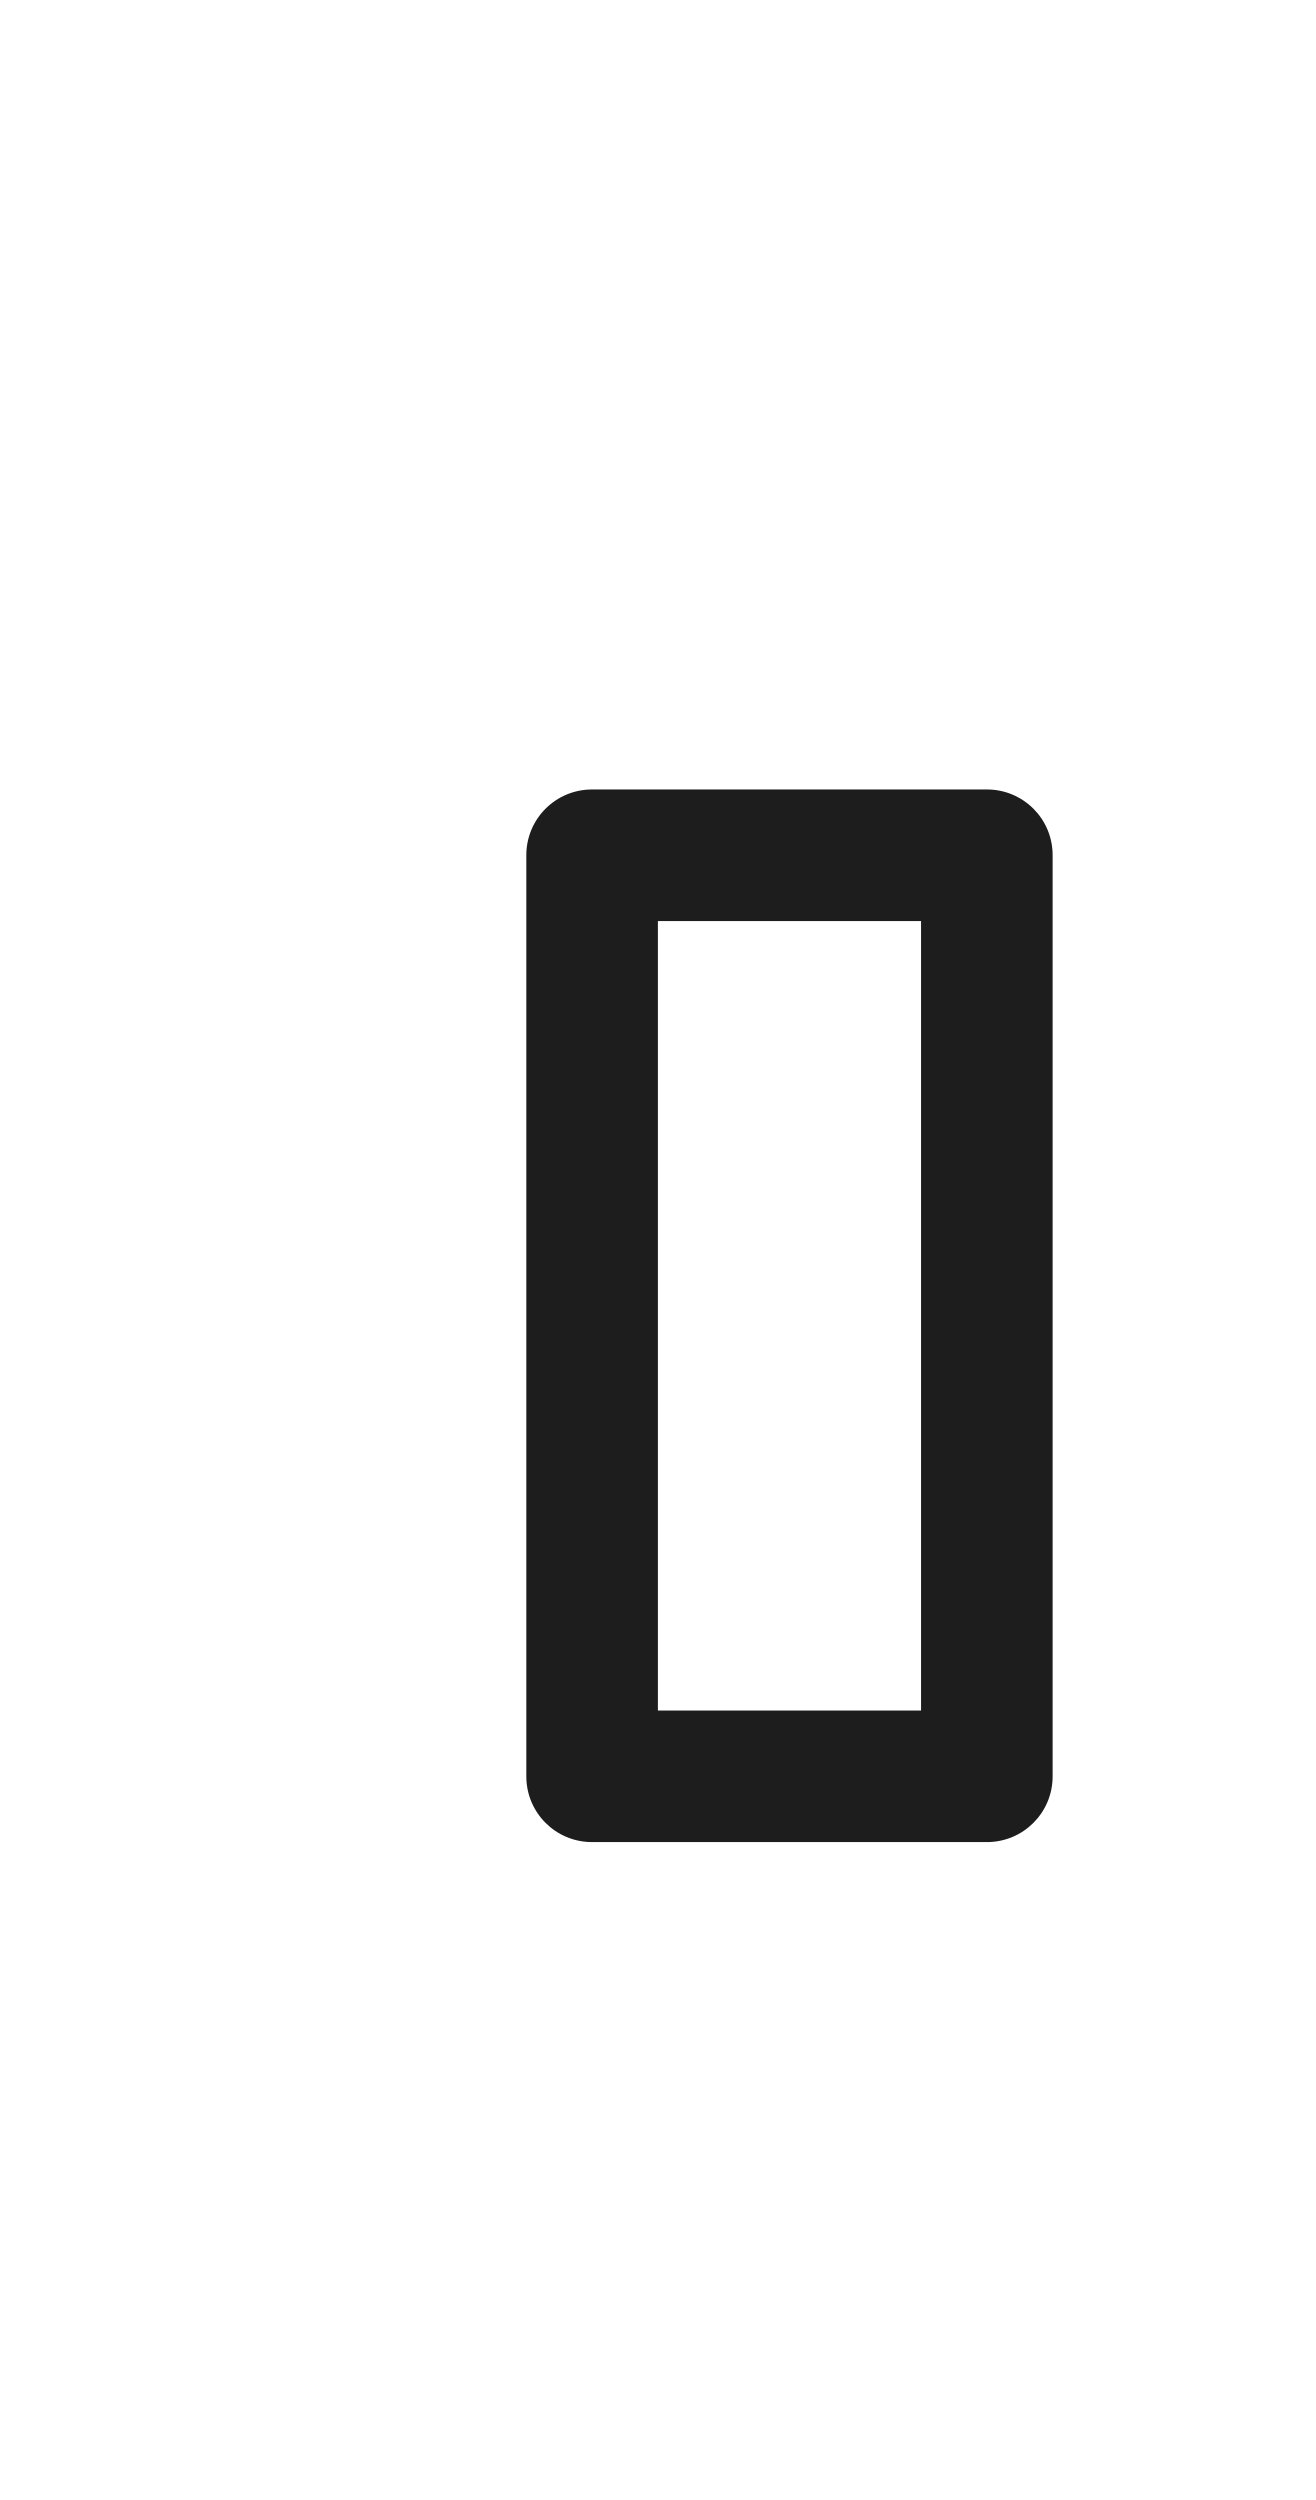
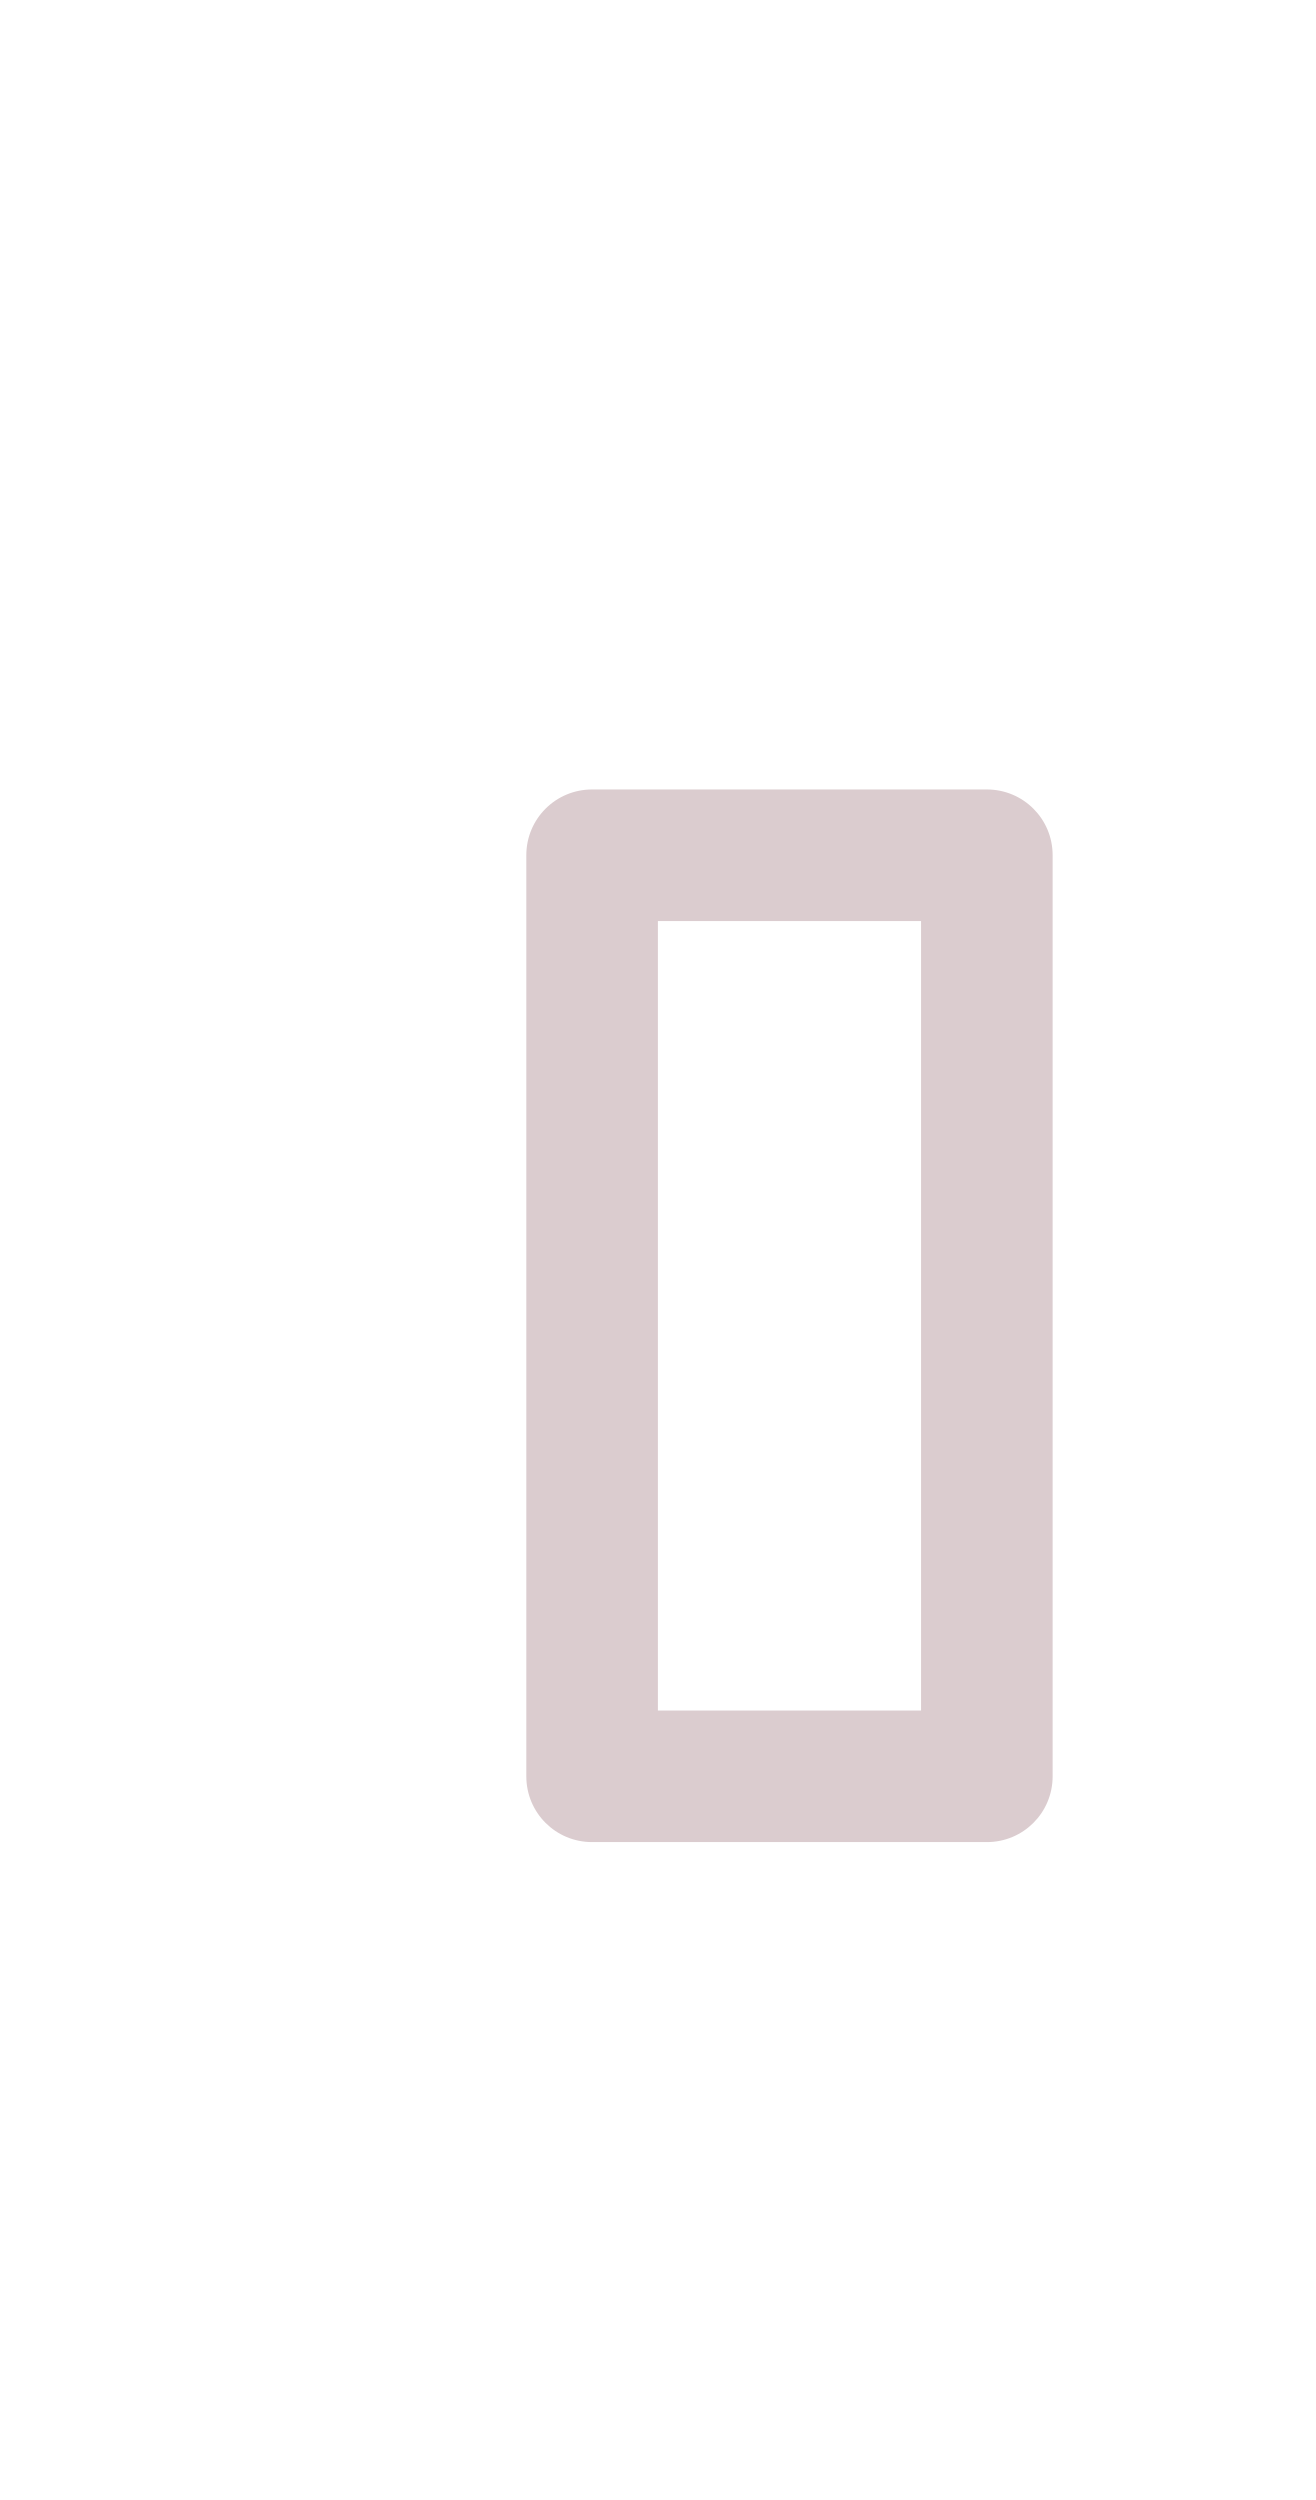
<svg xmlns="http://www.w3.org/2000/svg" width="10" height="19">
  <defs>
    <clipPath>
-       <rect width="10" height="19" x="20" y="1033.36" opacity="0.12" fill="#C44269" color="#D9D6D9" />
+       <rect width="10" height="19" x="20" y="1033.36" opacity="0.12" fill="#442022" color="#cebabf" />
    </clipPath>
  </defs>
  <g transform="translate(0,-1033.362)">
-     <path d="m 4.5,1039.362 c -0.277,0 -0.5,0.223 -0.5,0.5 l 0,7 c 0,0.277 0.223,0.5 0.5,0.5 l 3,0 c 0.277,0 0.5,-0.223 0.5,-0.5 l 0,-7 c 0,-0.277 -0.223,-0.5 -0.5,-0.5 l -3,0 z m 0.5,1 2,0 0,6 -2,0 0,-6 z" fill="#1D1D1D" />
+     <path d="m 4.5,1039.362 c -0.277,0 -0.5,0.223 -0.5,0.5 l 0,7 c 0,0.277 0.223,0.5 0.5,0.5 l 3,0 c 0.277,0 0.5,-0.223 0.5,-0.5 l 0,-7 c 0,-0.277 -0.223,-0.5 -0.5,-0.5 l -3,0 z m 0.5,1 2,0 0,6 -2,0 0,-6 z" fill="#dbcccf" />
  </g>
</svg>
